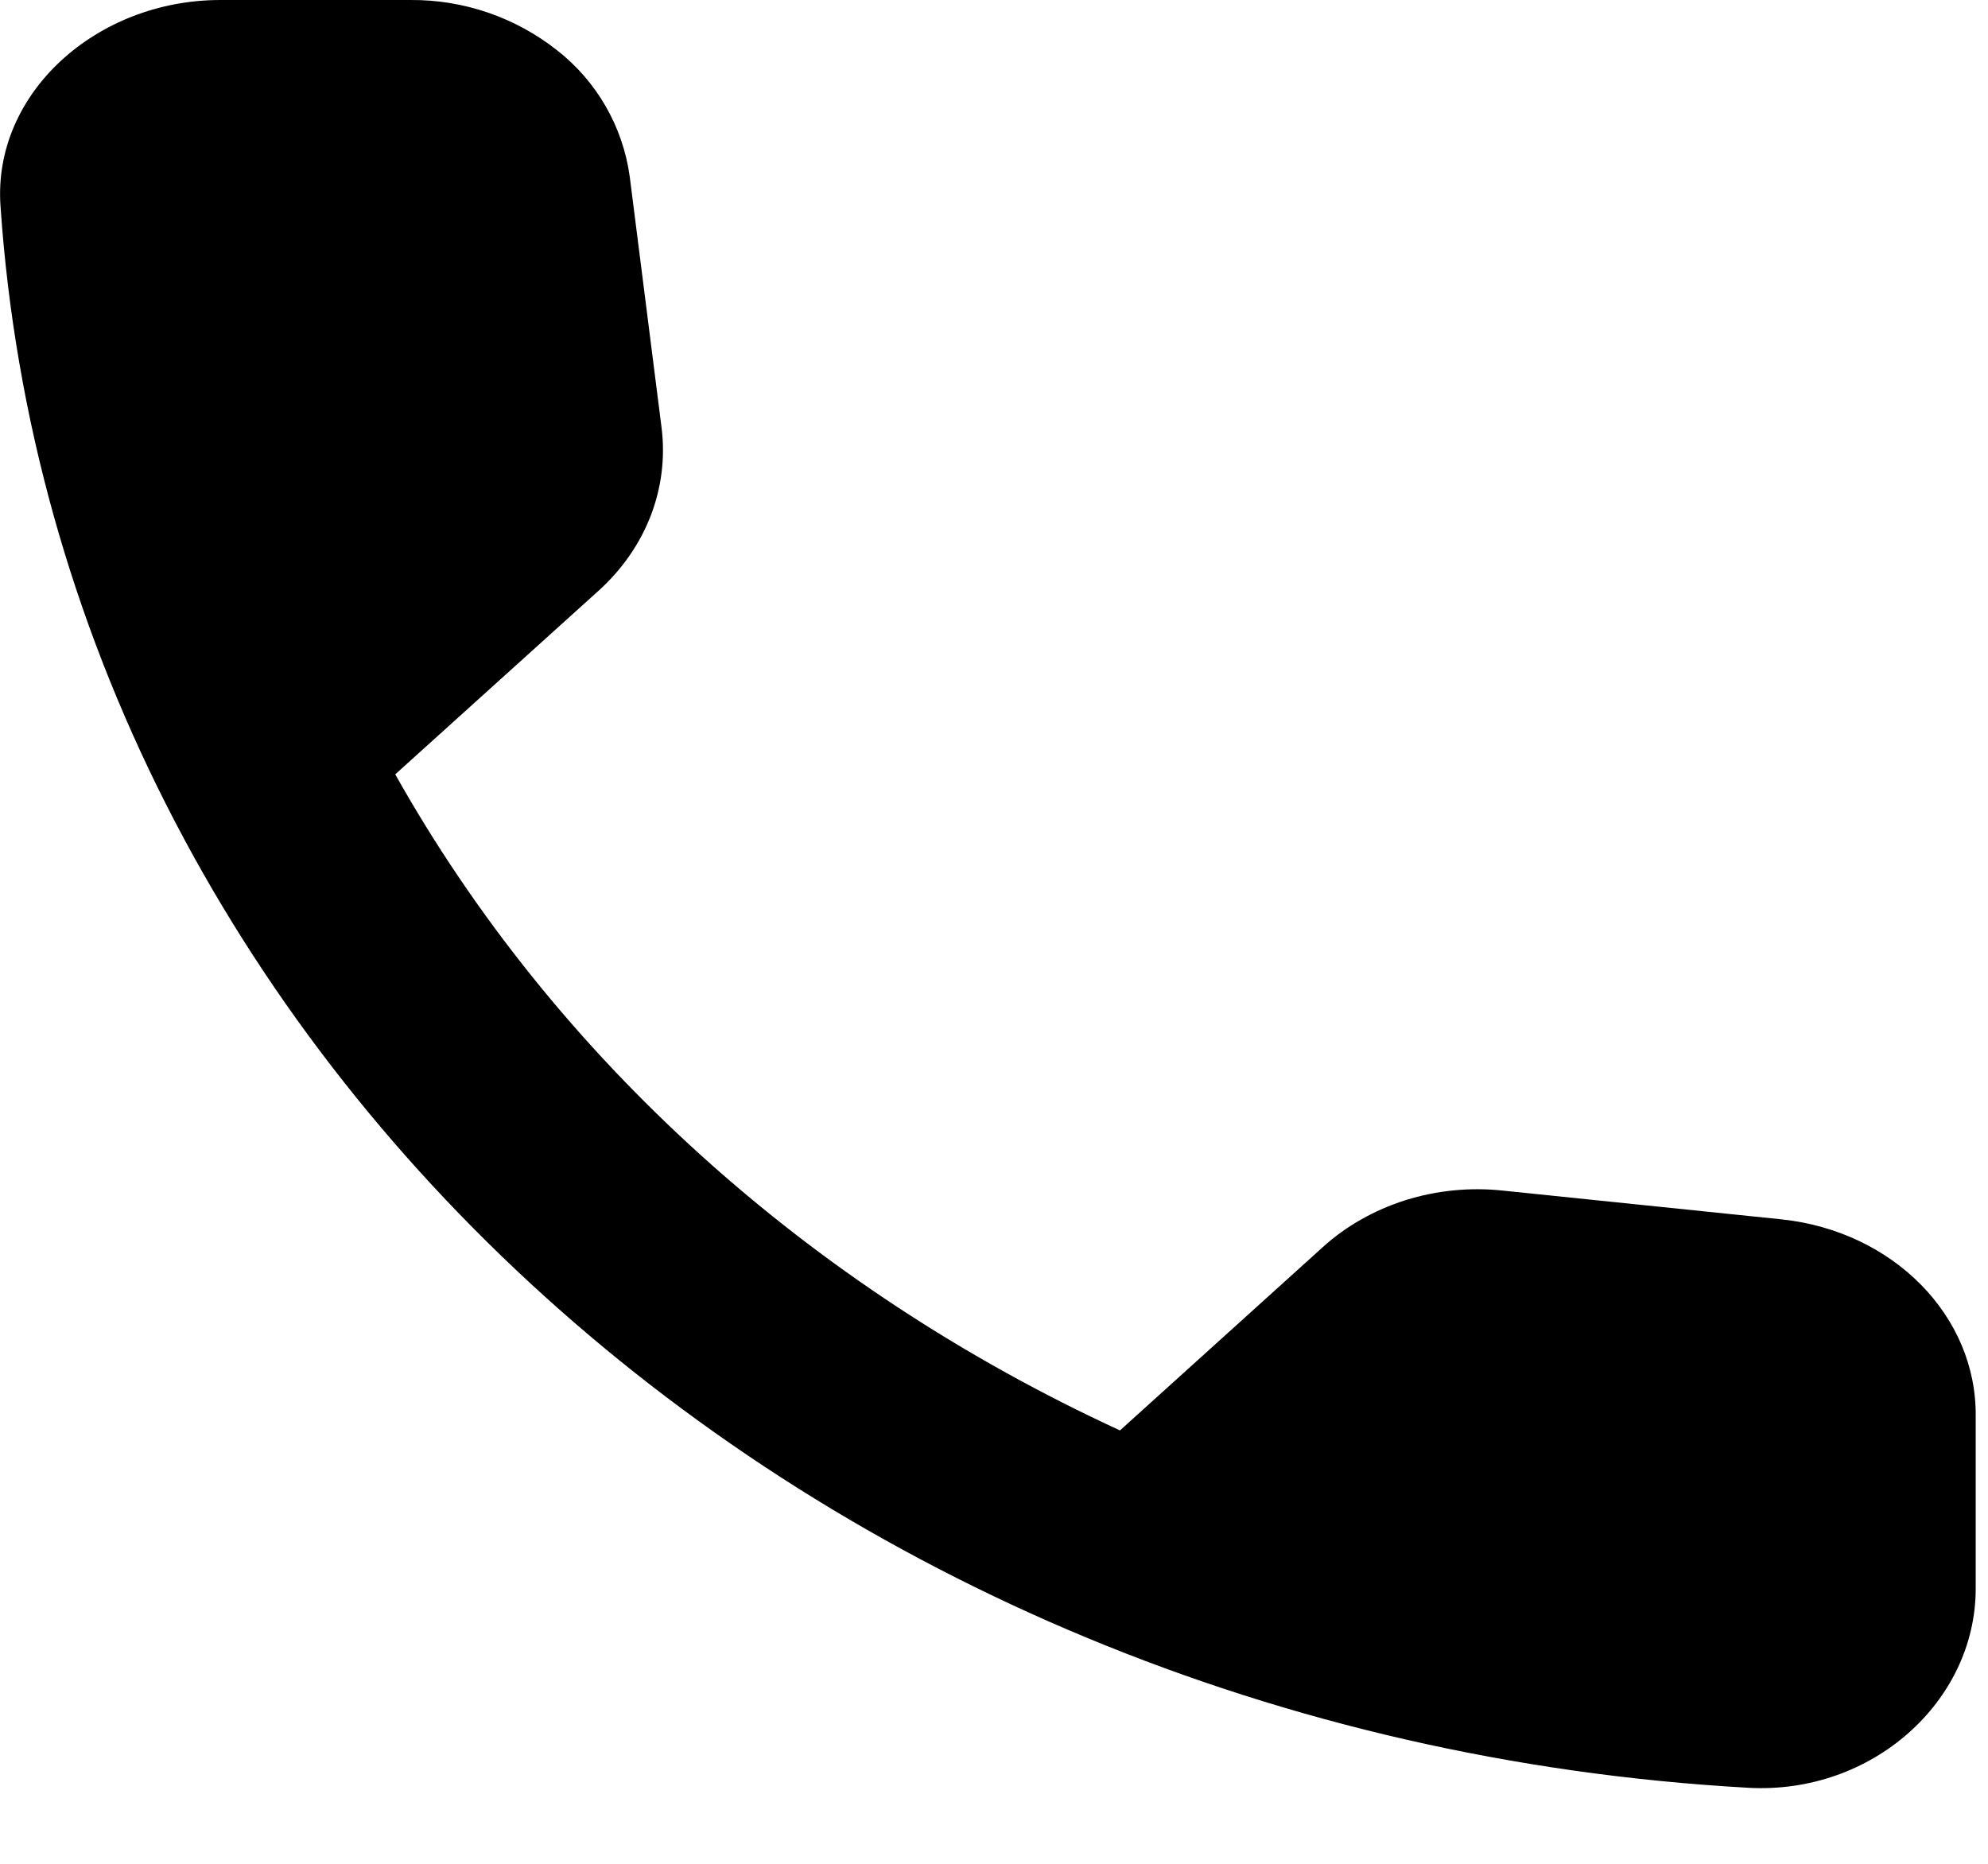
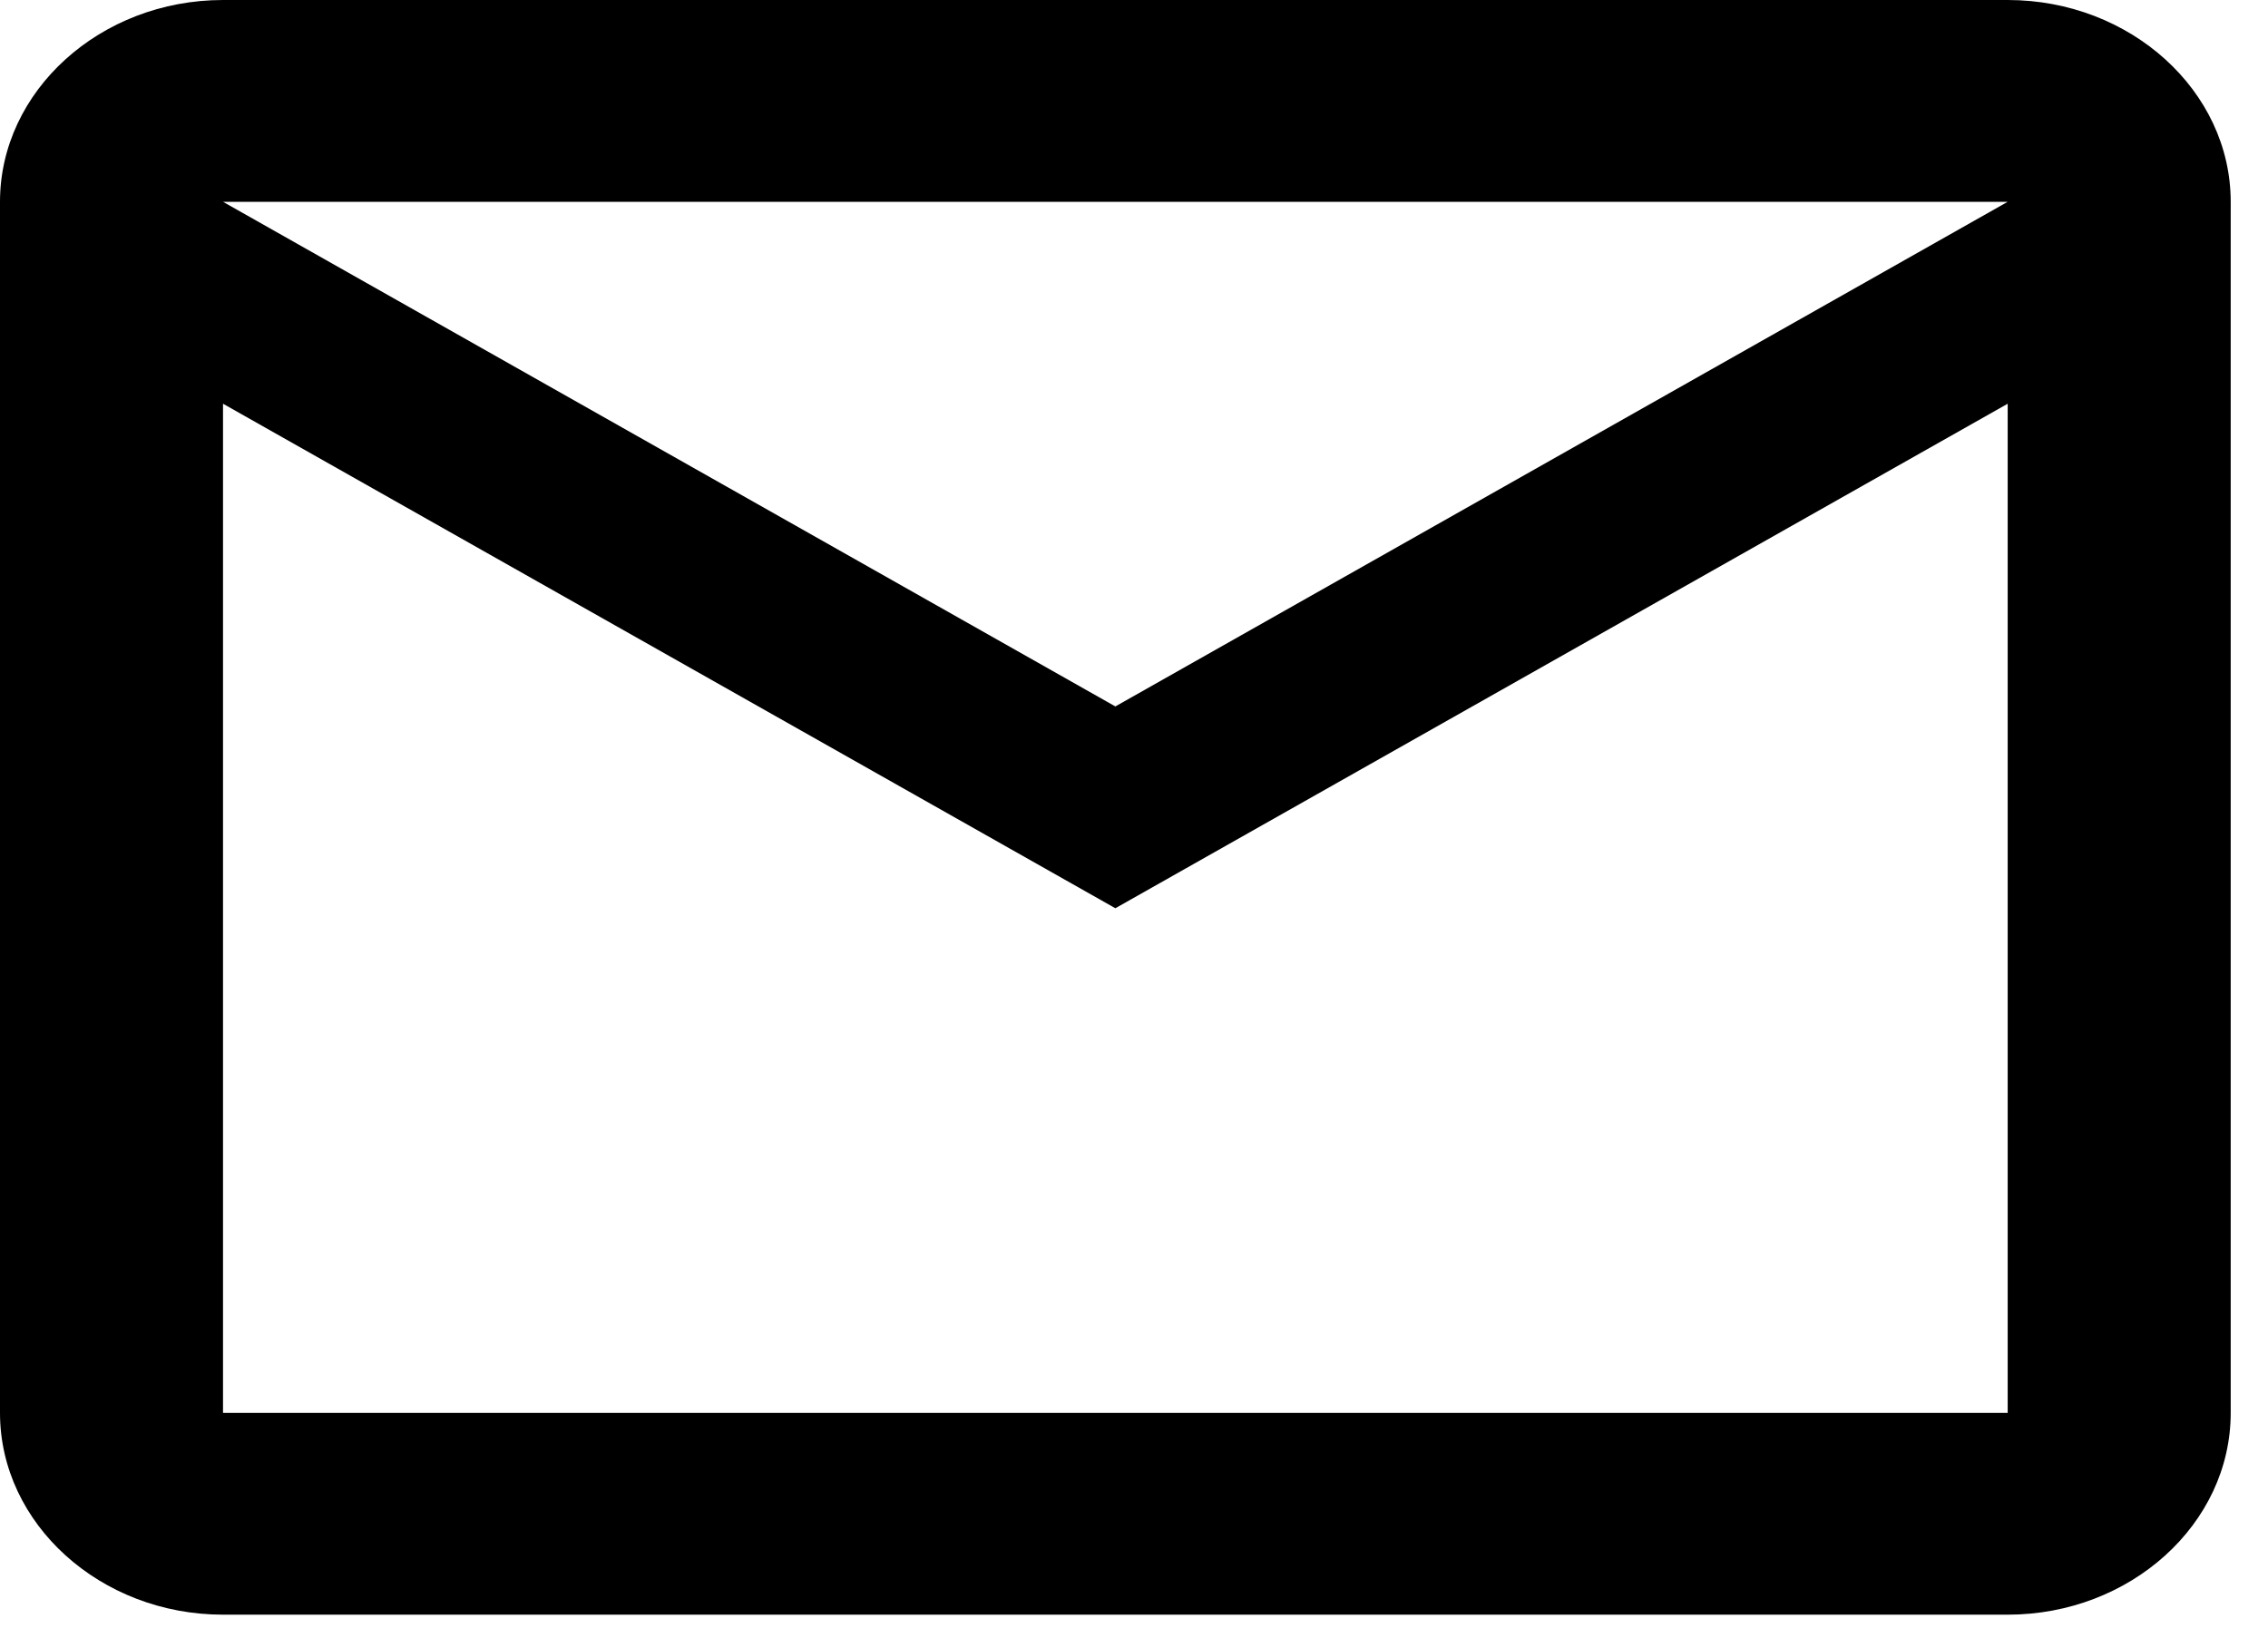
- <svg xmlns="http://www.w3.org/2000/svg" width="16" height="15" viewBox="0 0 16 15">
-   <path d="M14.344 9.814l-2.249-.232a1.936 1.936 0 00-.783.077c-.252.08-.48.209-.668.38l-1.63 1.473c-2.512-1.156-4.555-3.005-5.833-5.28l1.639-1.48c.38-.345.566-.825.504-1.314l-.256-2.019A1.56 1.56 0 004.484.405 1.882 1.882 0 003.305 0H1.774C.774 0-.06.753.004 1.658.471 8.5 6.517 13.964 14.068 14.388c1 .057 1.833-.697 1.833-1.602V11.4c.009-.809-.664-1.49-1.558-1.586z" />
+ <svg xmlns="http://www.w3.org/2000/svg" width="18" height="13" viewBox="0 0 18 13">
+   <path d="M17.704 1.602c0-.881-.796-1.602-1.77-1.602H1.77C.797 0 0 .721 0 1.602v9.614c0 .881.797 1.602 1.77 1.602h14.164c.974 0 1.77-.72 1.77-1.602V1.602zm-1.77 0L8.852 5.608 1.77 1.602h14.164zm0 9.614H1.77V3.205L8.852 7.21l7.082-4.005v8.011z" />
</svg>
